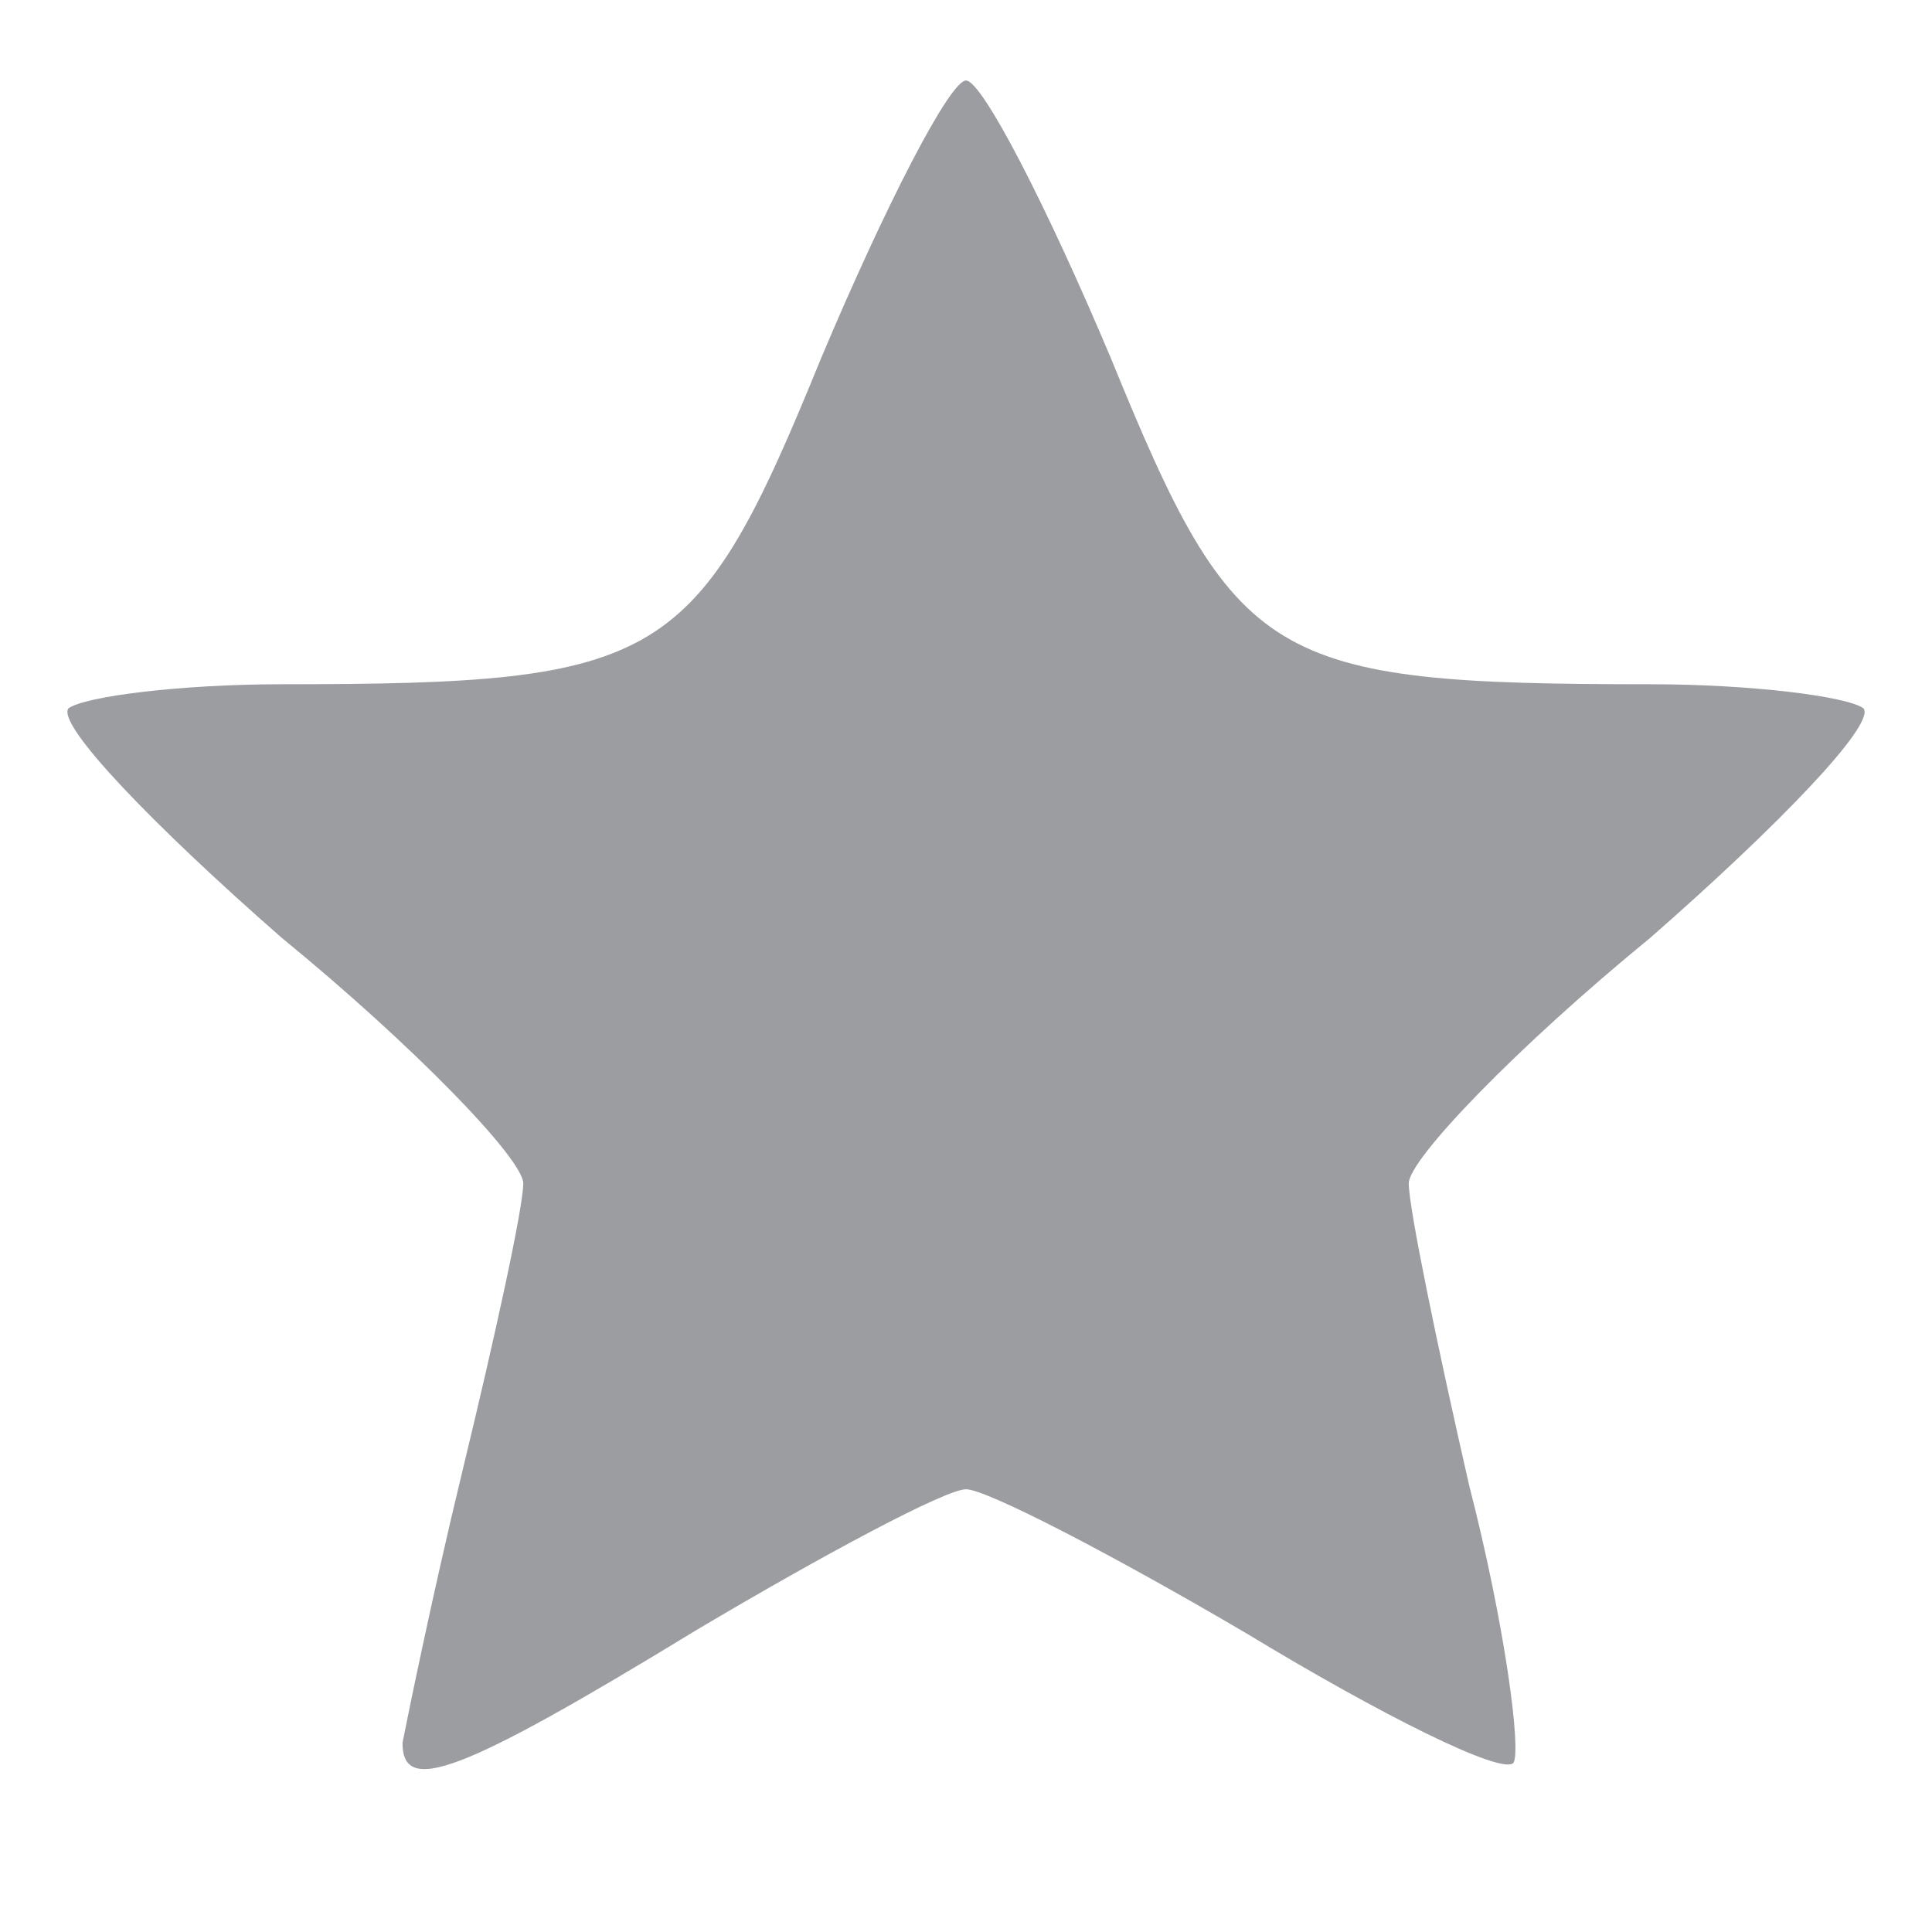
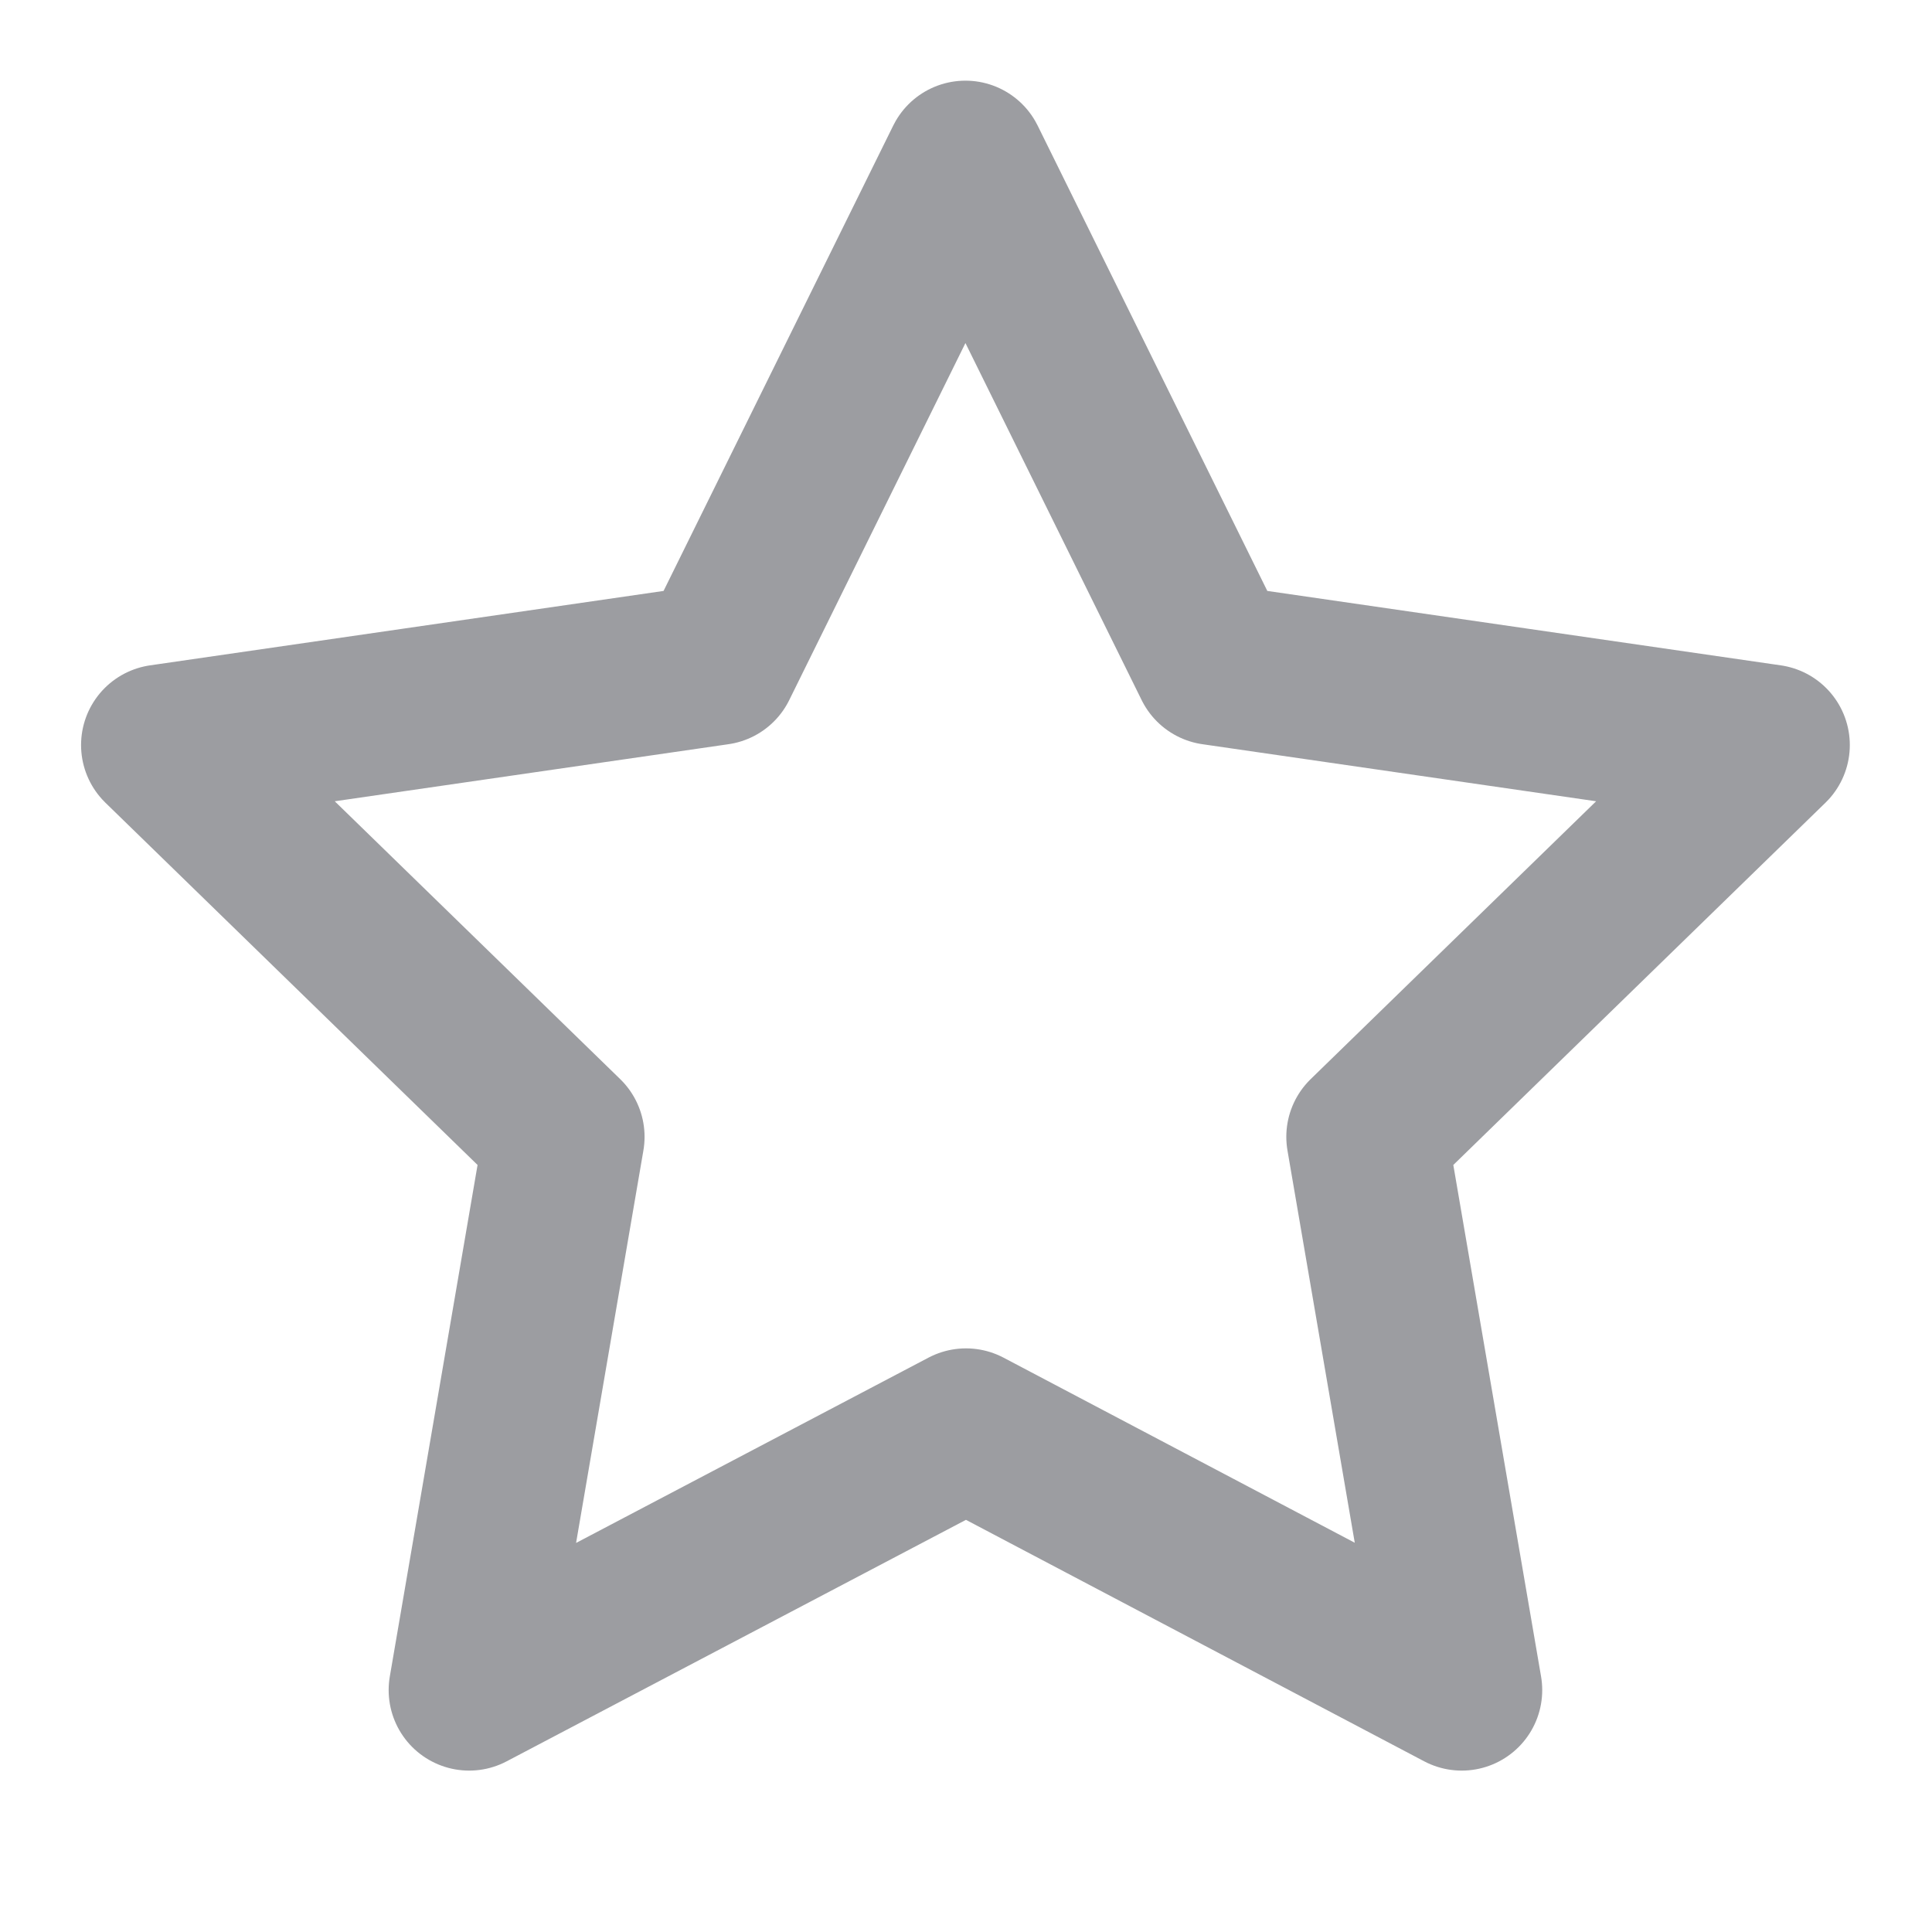
- <svg xmlns="http://www.w3.org/2000/svg" version="1.0" width="48px" height="48px" viewBox="0 0 480 480" preserveAspectRatio="xMidYMid meet">
-   <g id="layer101" fill="#9c9da1" stroke="none">
-     <path d="M100 433 c1 -5 7 -35 15 -68 8 -33 15 -65 15 -71 0 -6 -27 -34 -60 -61 -32 -28 -56 -53 -53 -57 4 -3 28 -6 53 -6 95 0 103 -5 134 -81 16 -38 32 -69 36 -69 4 0 20 31 36 69 31 76 39 81 134 81 25 0 49 3 53 6 3 4 -21 29 -53 57 -33 27 -60 55 -60 61 0 6 7 40 15 75 9 35 13 66 11 69 -3 3 -33 -12 -66 -32 -34 -20 -65 -36 -70 -36 -5 0 -35 16 -67 35 -59 36 -73 41 -73 28z" />
-   </g>
+ <svg xmlns="http://www.w3.org/2000/svg" class="icon icon-tabler icon-tabler-star" width="32" height="32" viewBox="0 0 24 24" stroke-width="2" stroke="#9c9da1" fill="none" stroke-linecap="round" stroke-linejoin="round">
+   <path stroke="none" d="M0 0h24v24H0z" fill="none" />
+   <path d="M12 17.75l-6.172 3.245l1.179 -6.873l-5 -4.867l6.9 -1l3.086 -6.253l3.086 6.253l6.9 1l-5 4.867l1.179 6.873z" />
</svg>
